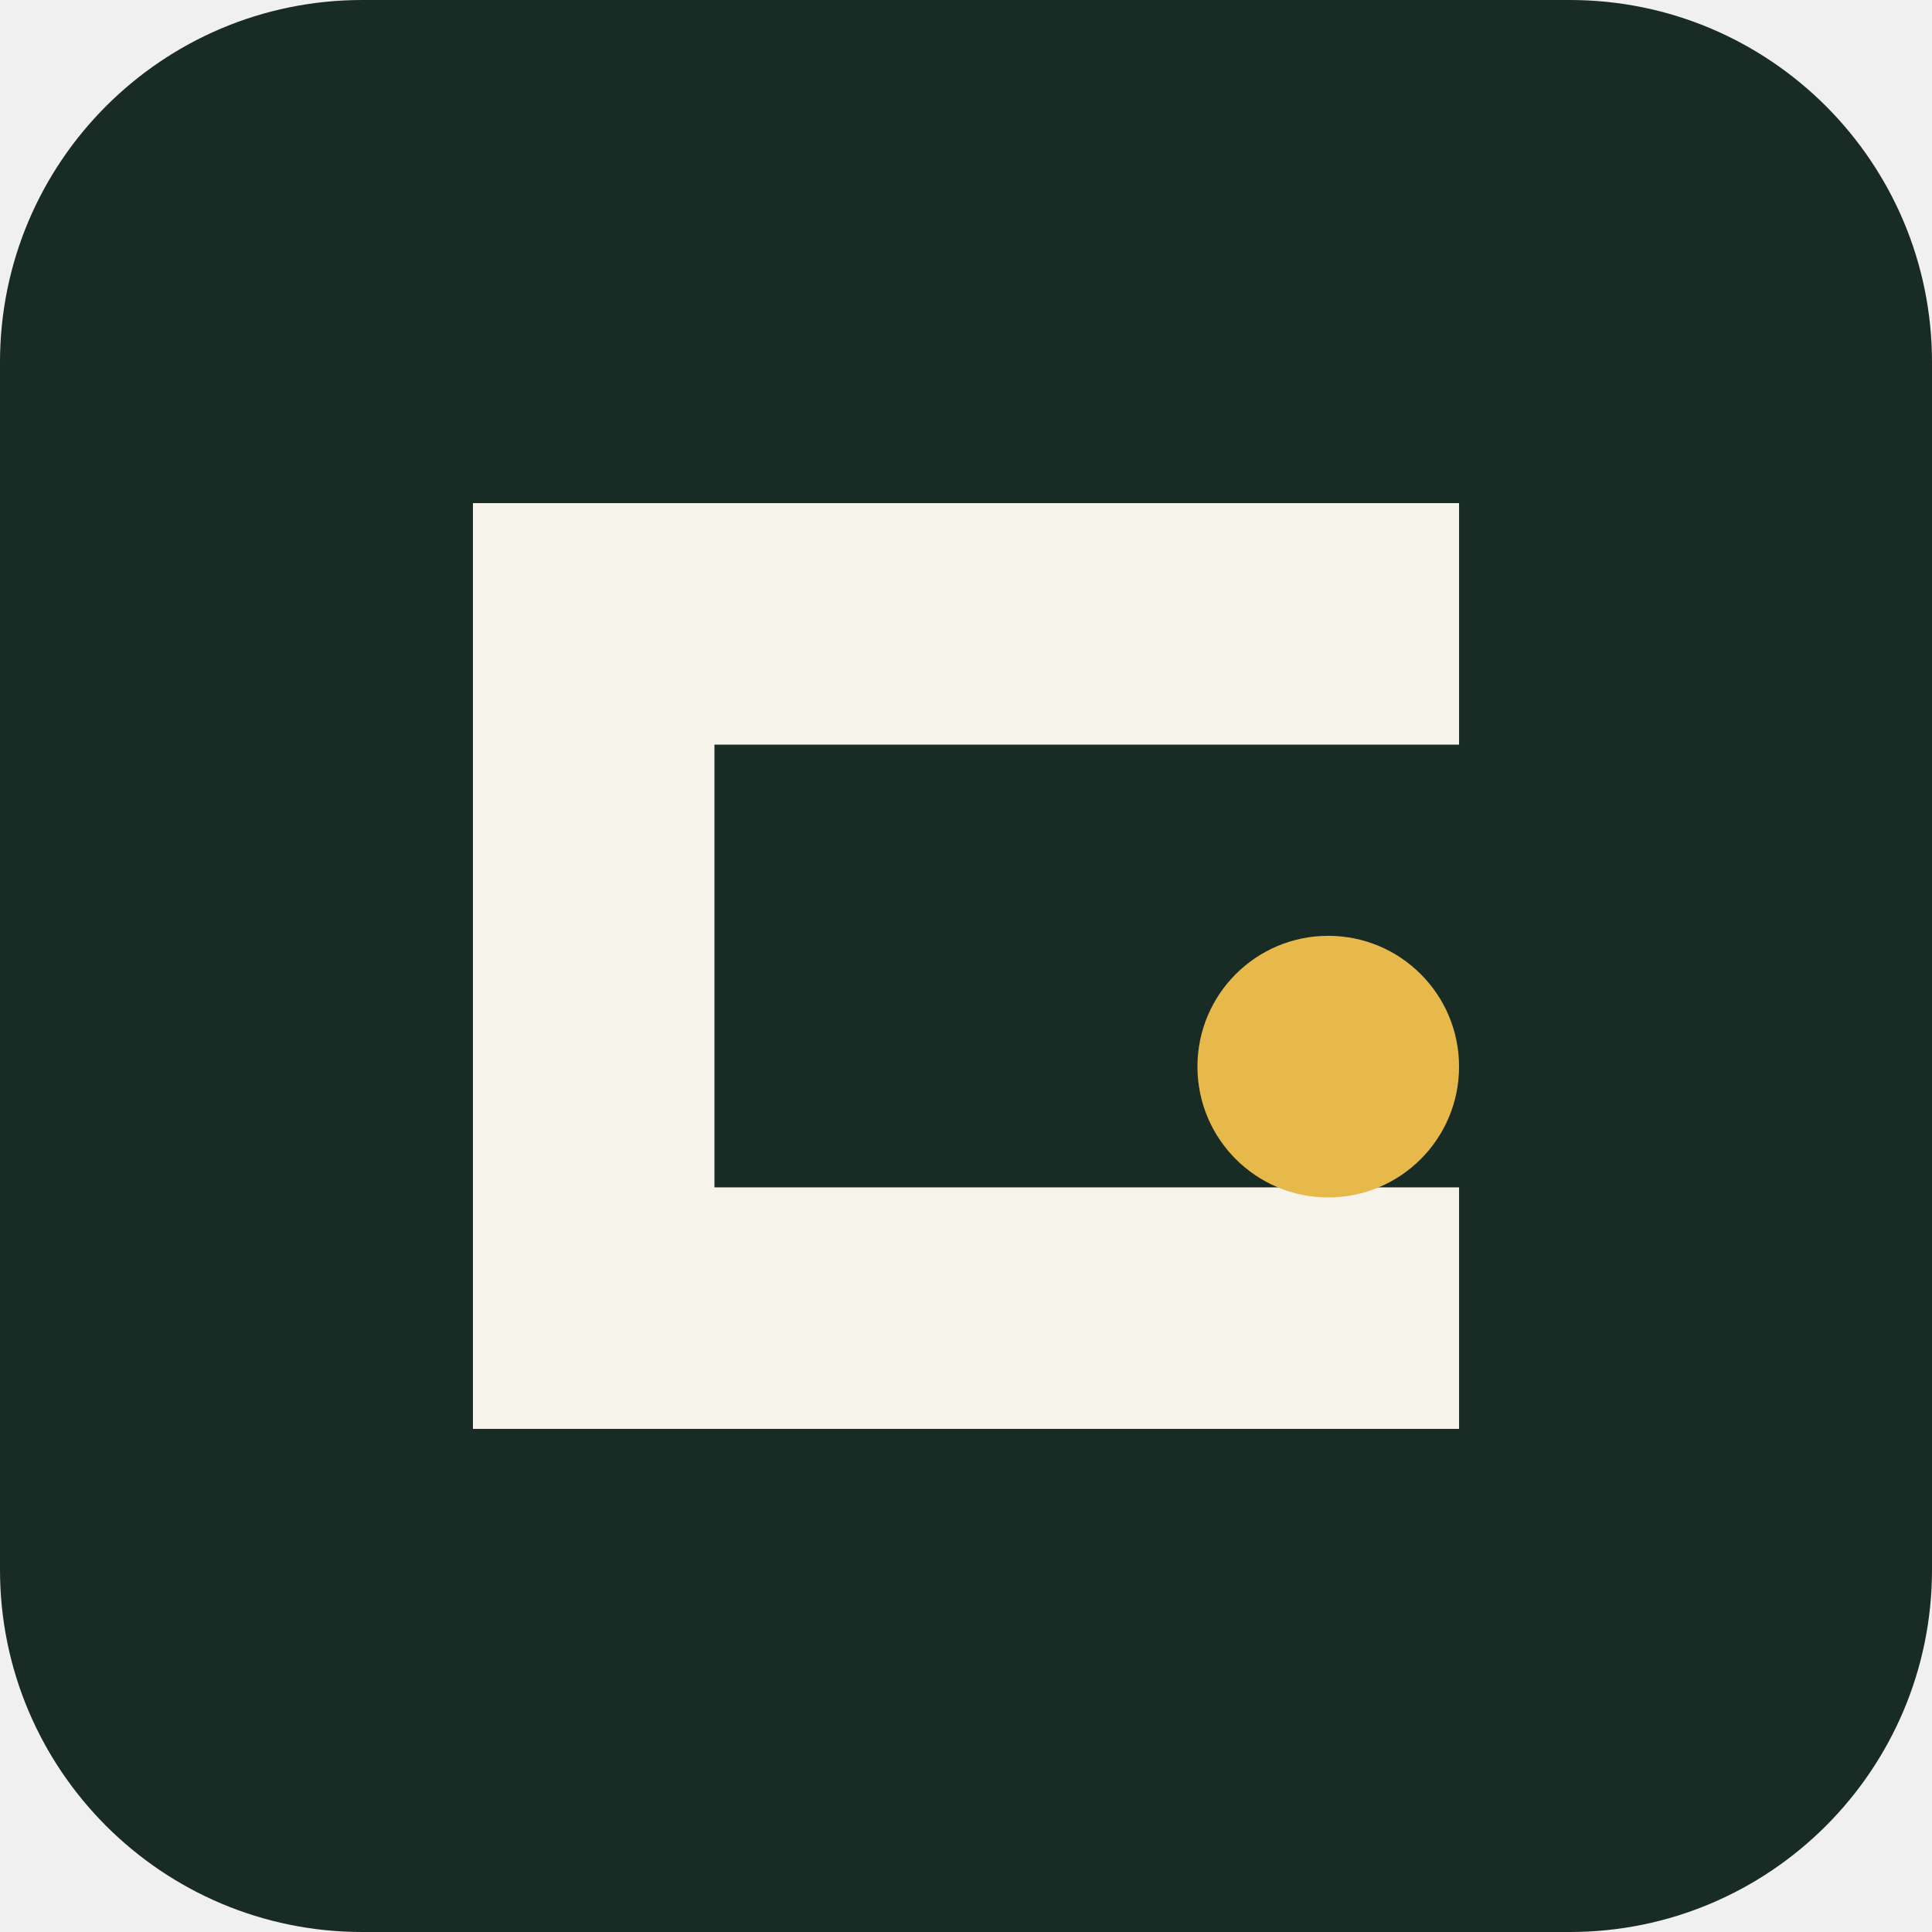
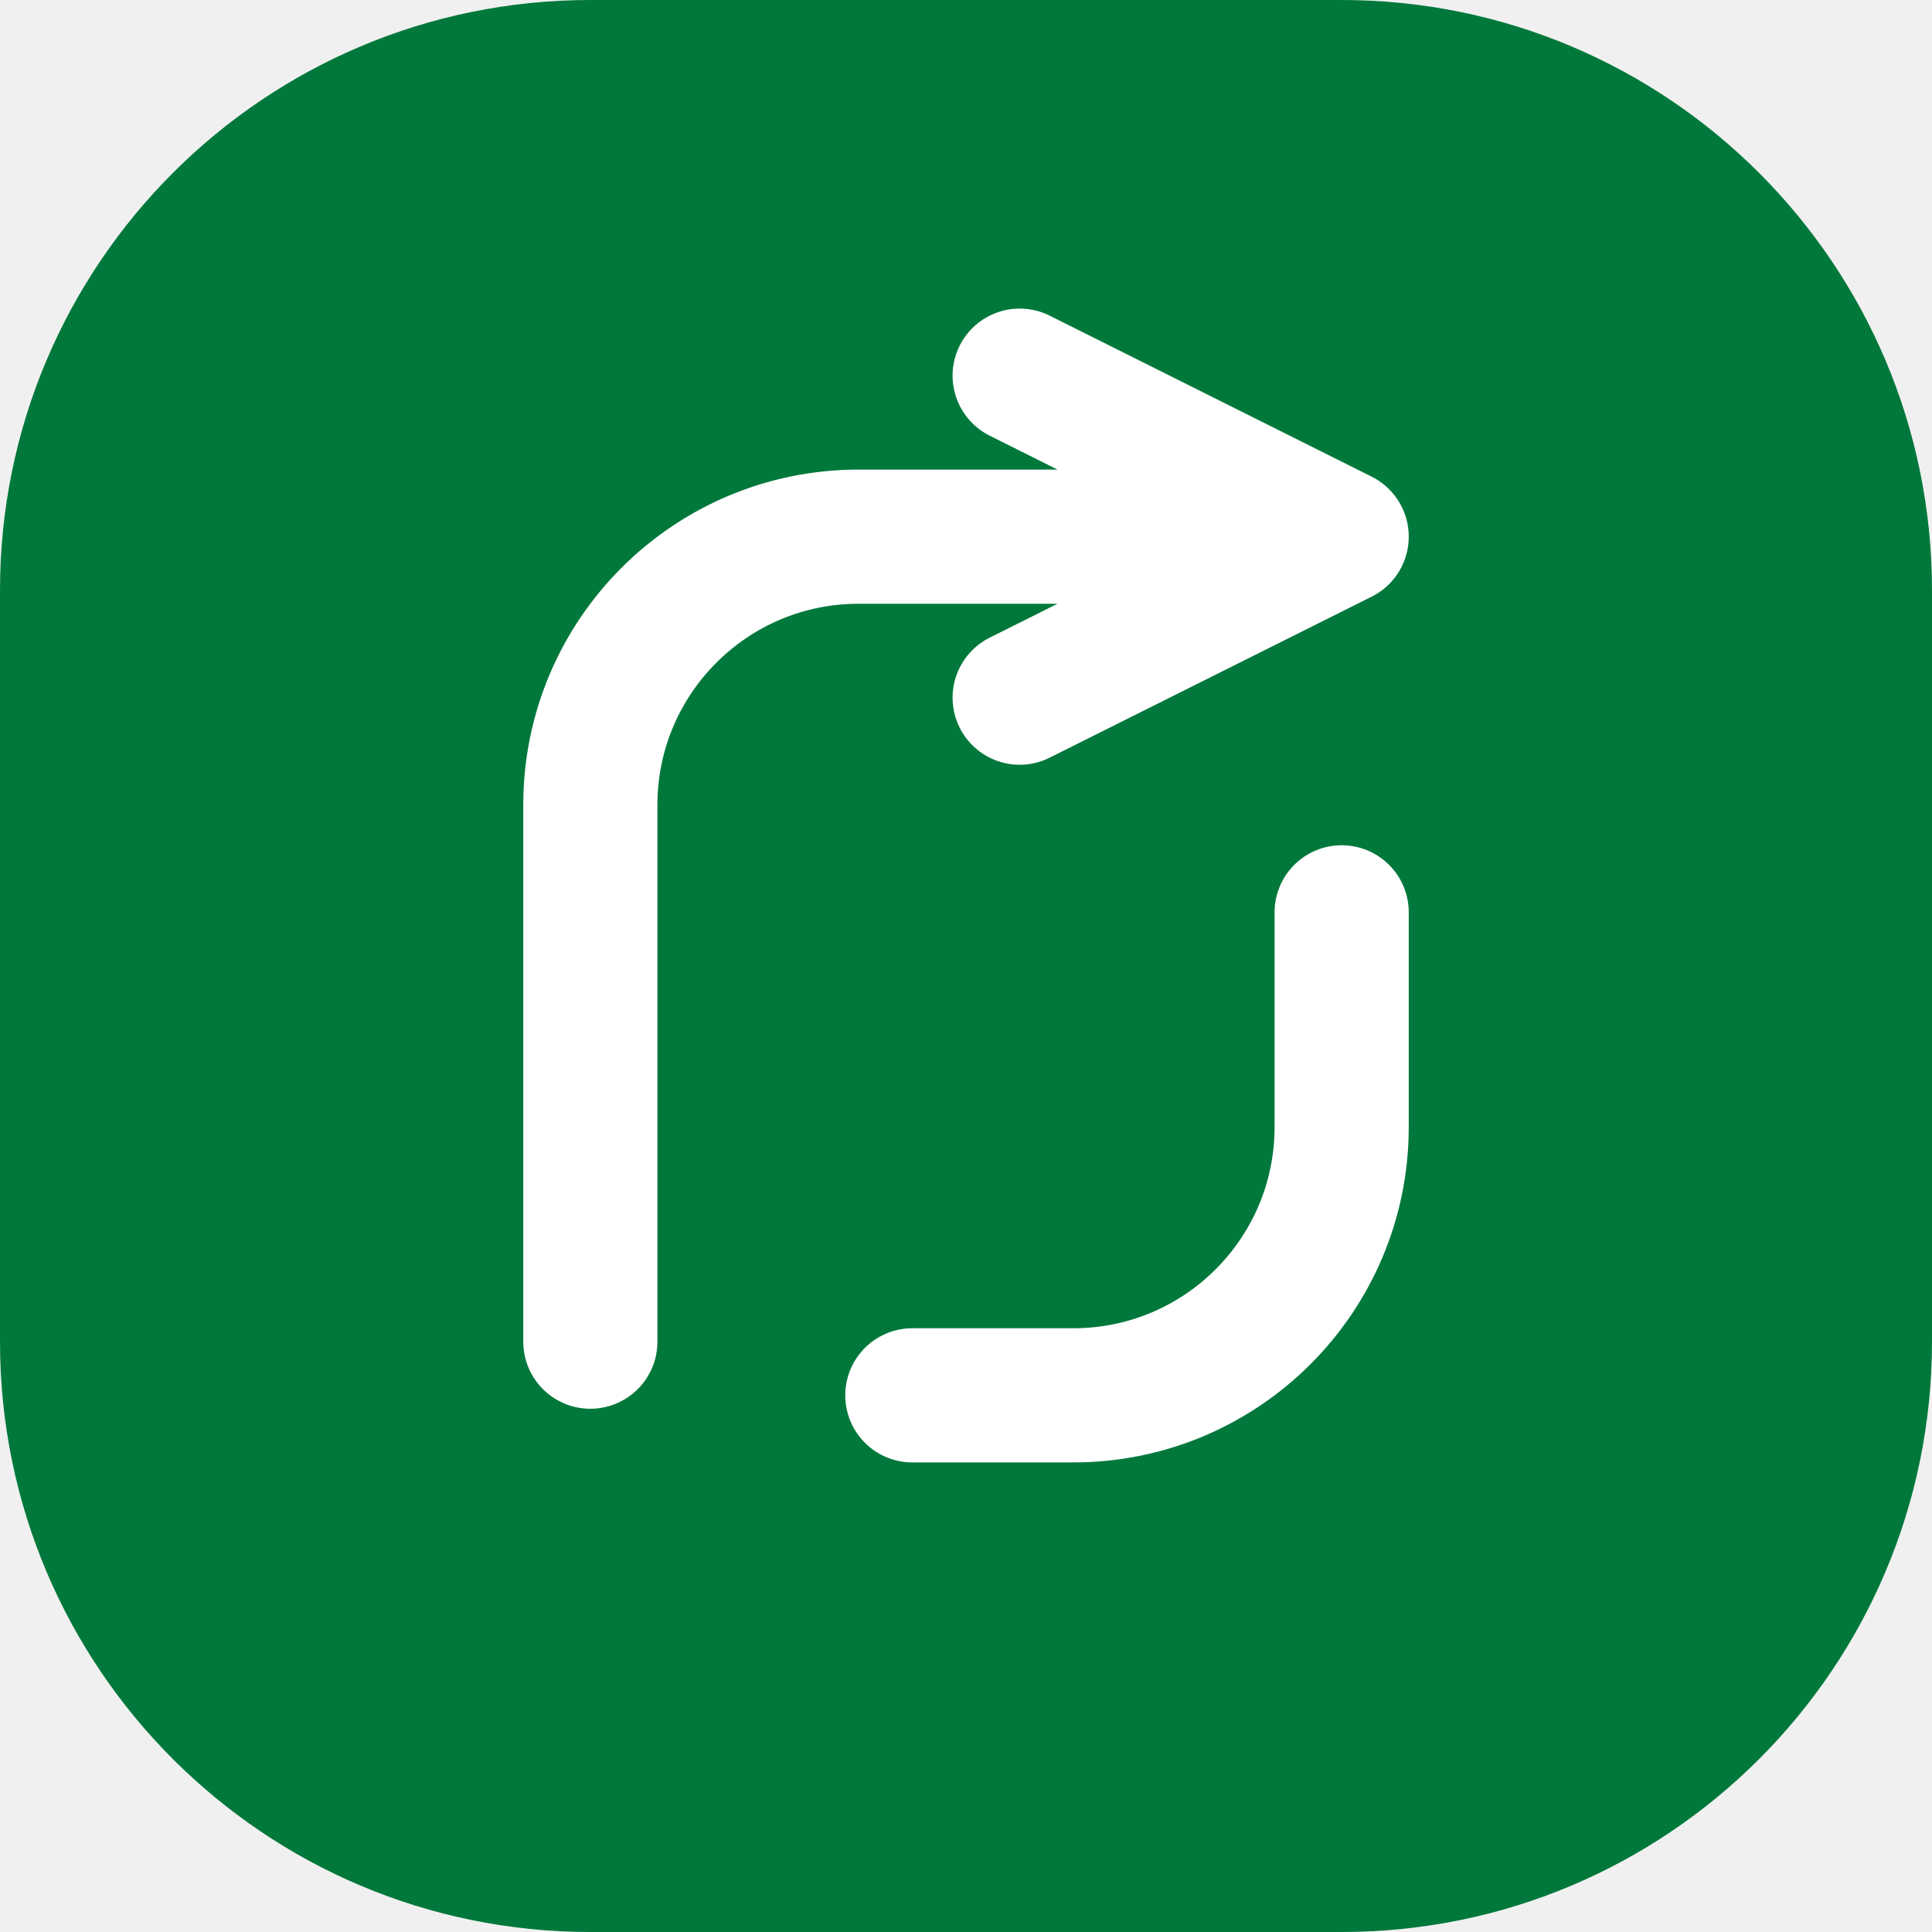
- <svg xmlns="http://www.w3.org/2000/svg" viewBox="0 0 192 192" role="img" aria-label="Cirne Rotas">
-   <rect width="192" height="192" rx="36" fill="#182b24" />
-   <path d="M47 50h98v24H71v44h74v24H47z" fill="#f7f4ec" />
-   <circle cx="132" cy="106" r="13" fill="#e6b94a" />
+ <svg xmlns="http://www.w3.org/2000/svg" viewBox="0 0 36 36" role="img" aria-label="Cirne Rotas">
+   <rect width="36" height="36" rx="11" fill="#00783b" />
+   <path d="M11 25V15a5 5 0 0 1 5-5h9M19 7l6 3-6 3M25 17v4a5 5 0 0 1-5 5h-3" fill="none" stroke="#fff" stroke-width="2.5" stroke-linecap="round" stroke-linejoin="round" />
</svg>
